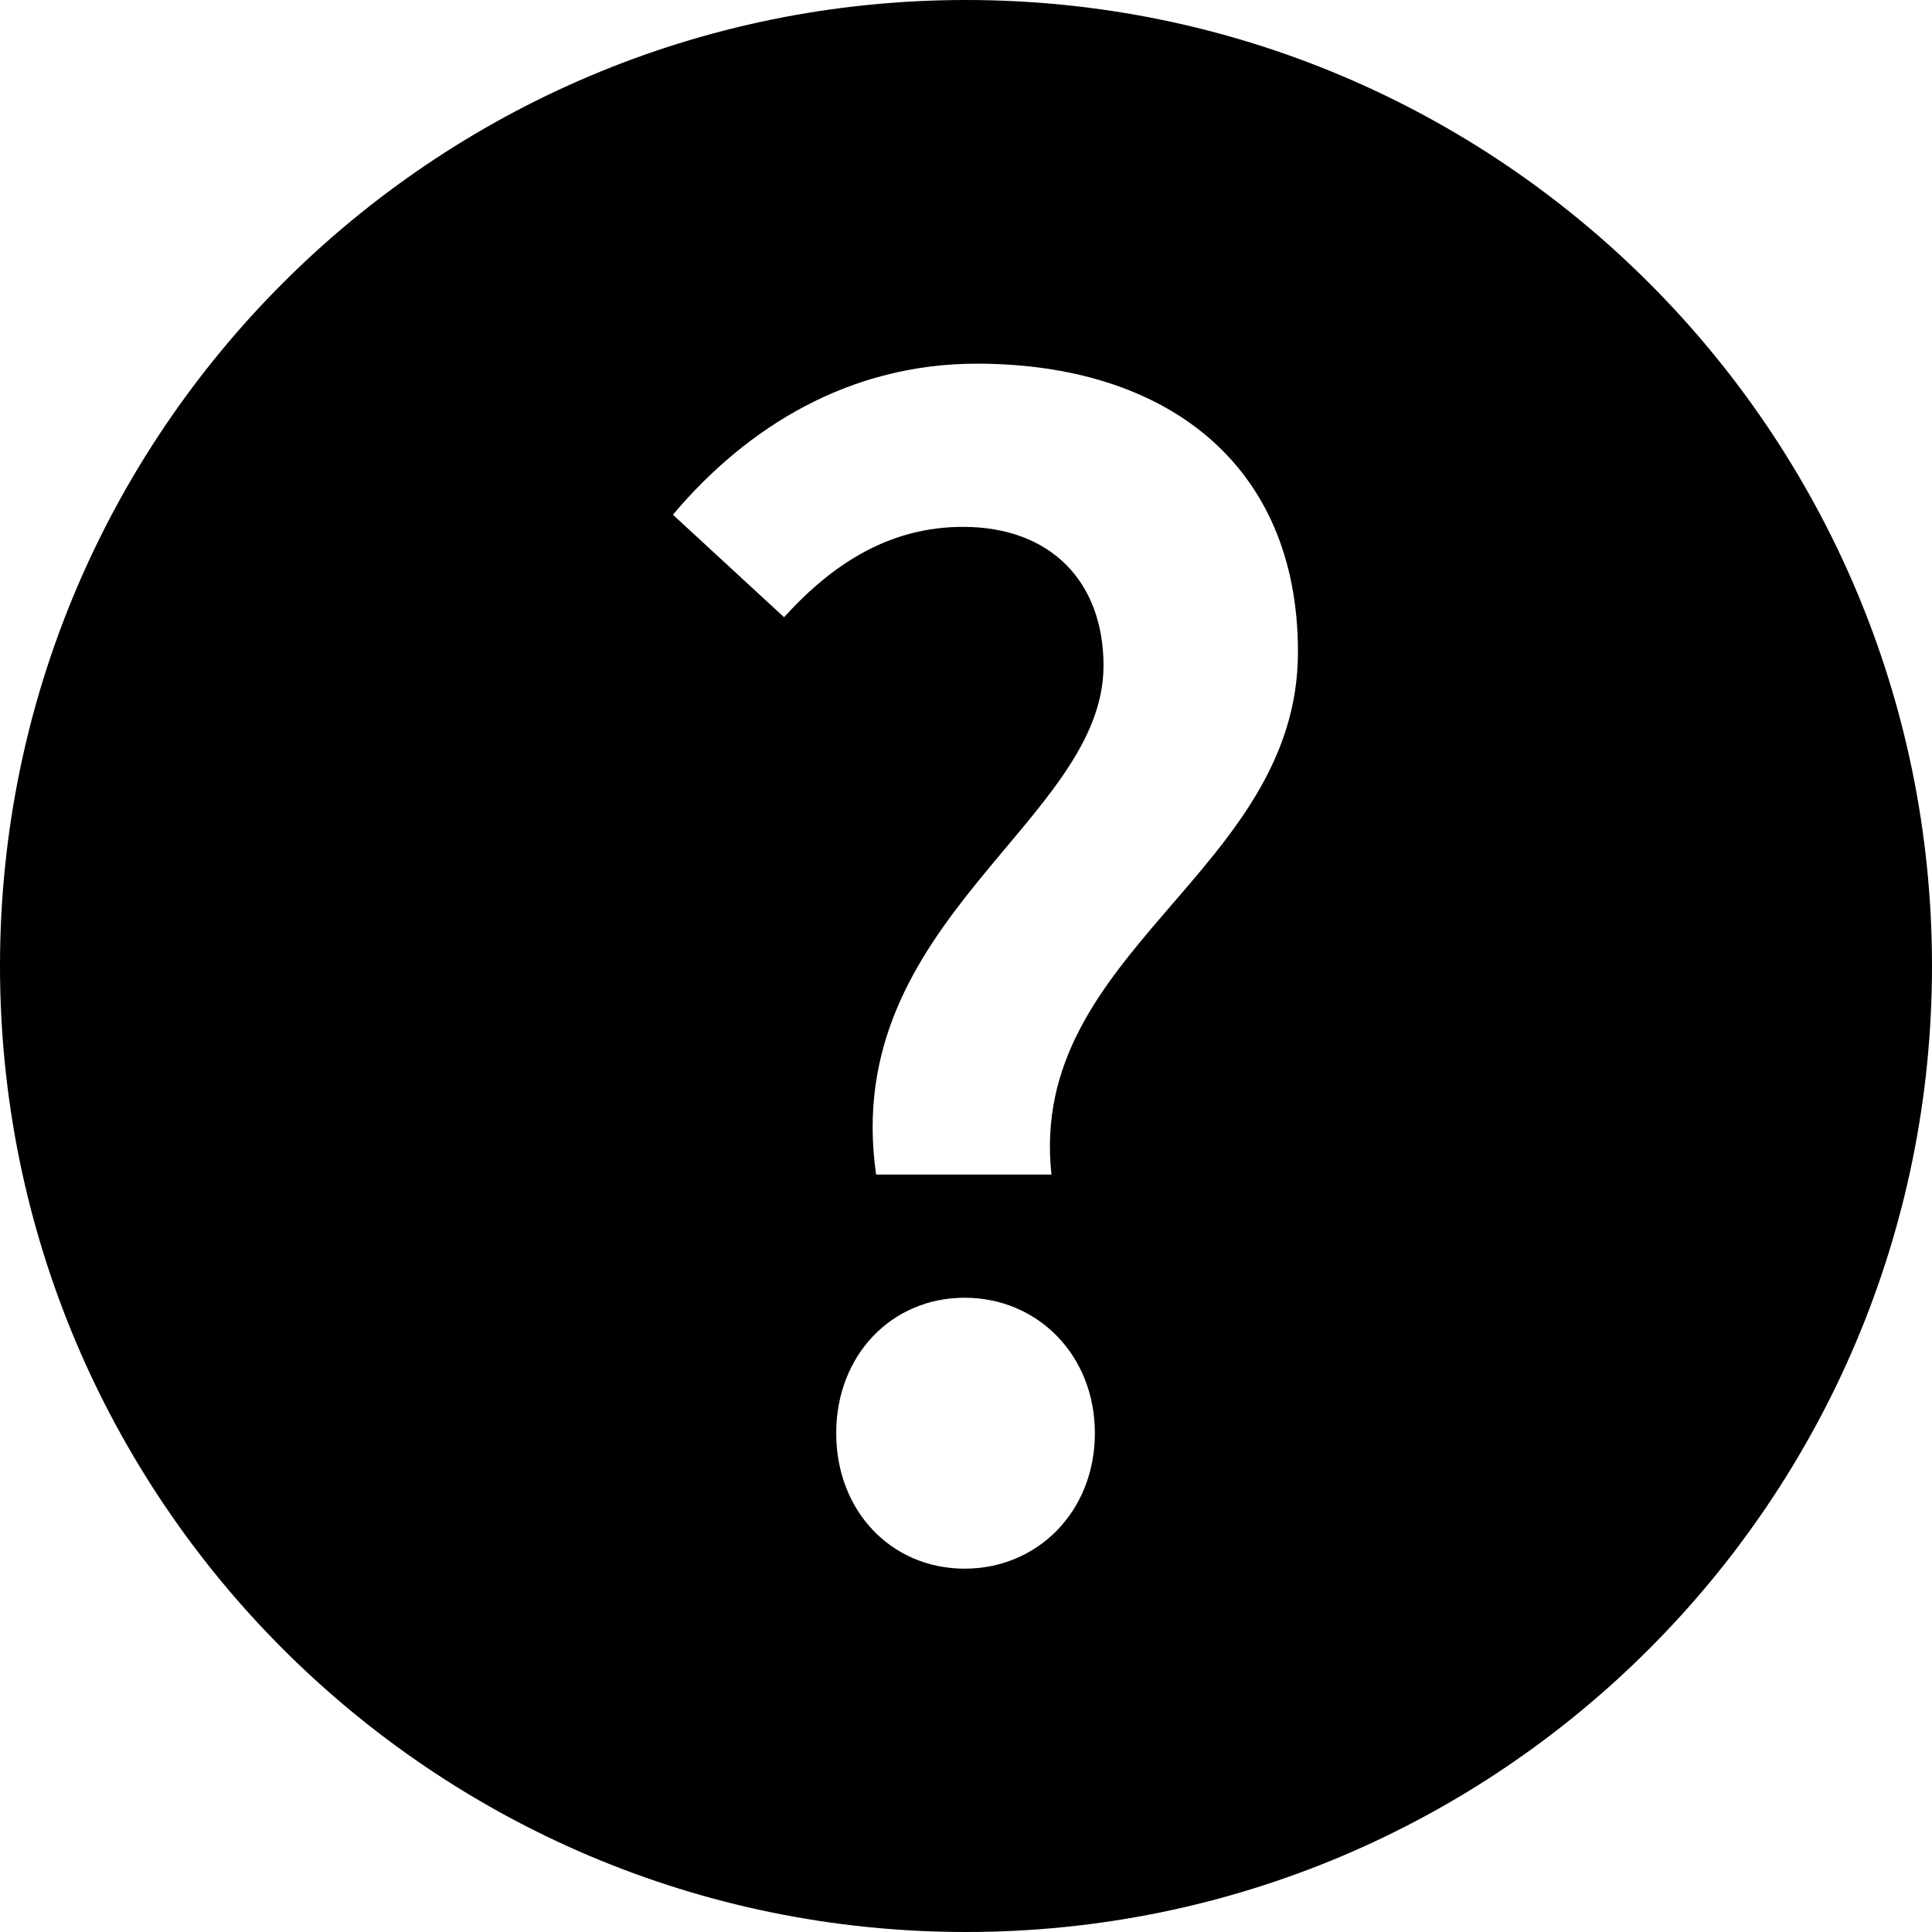
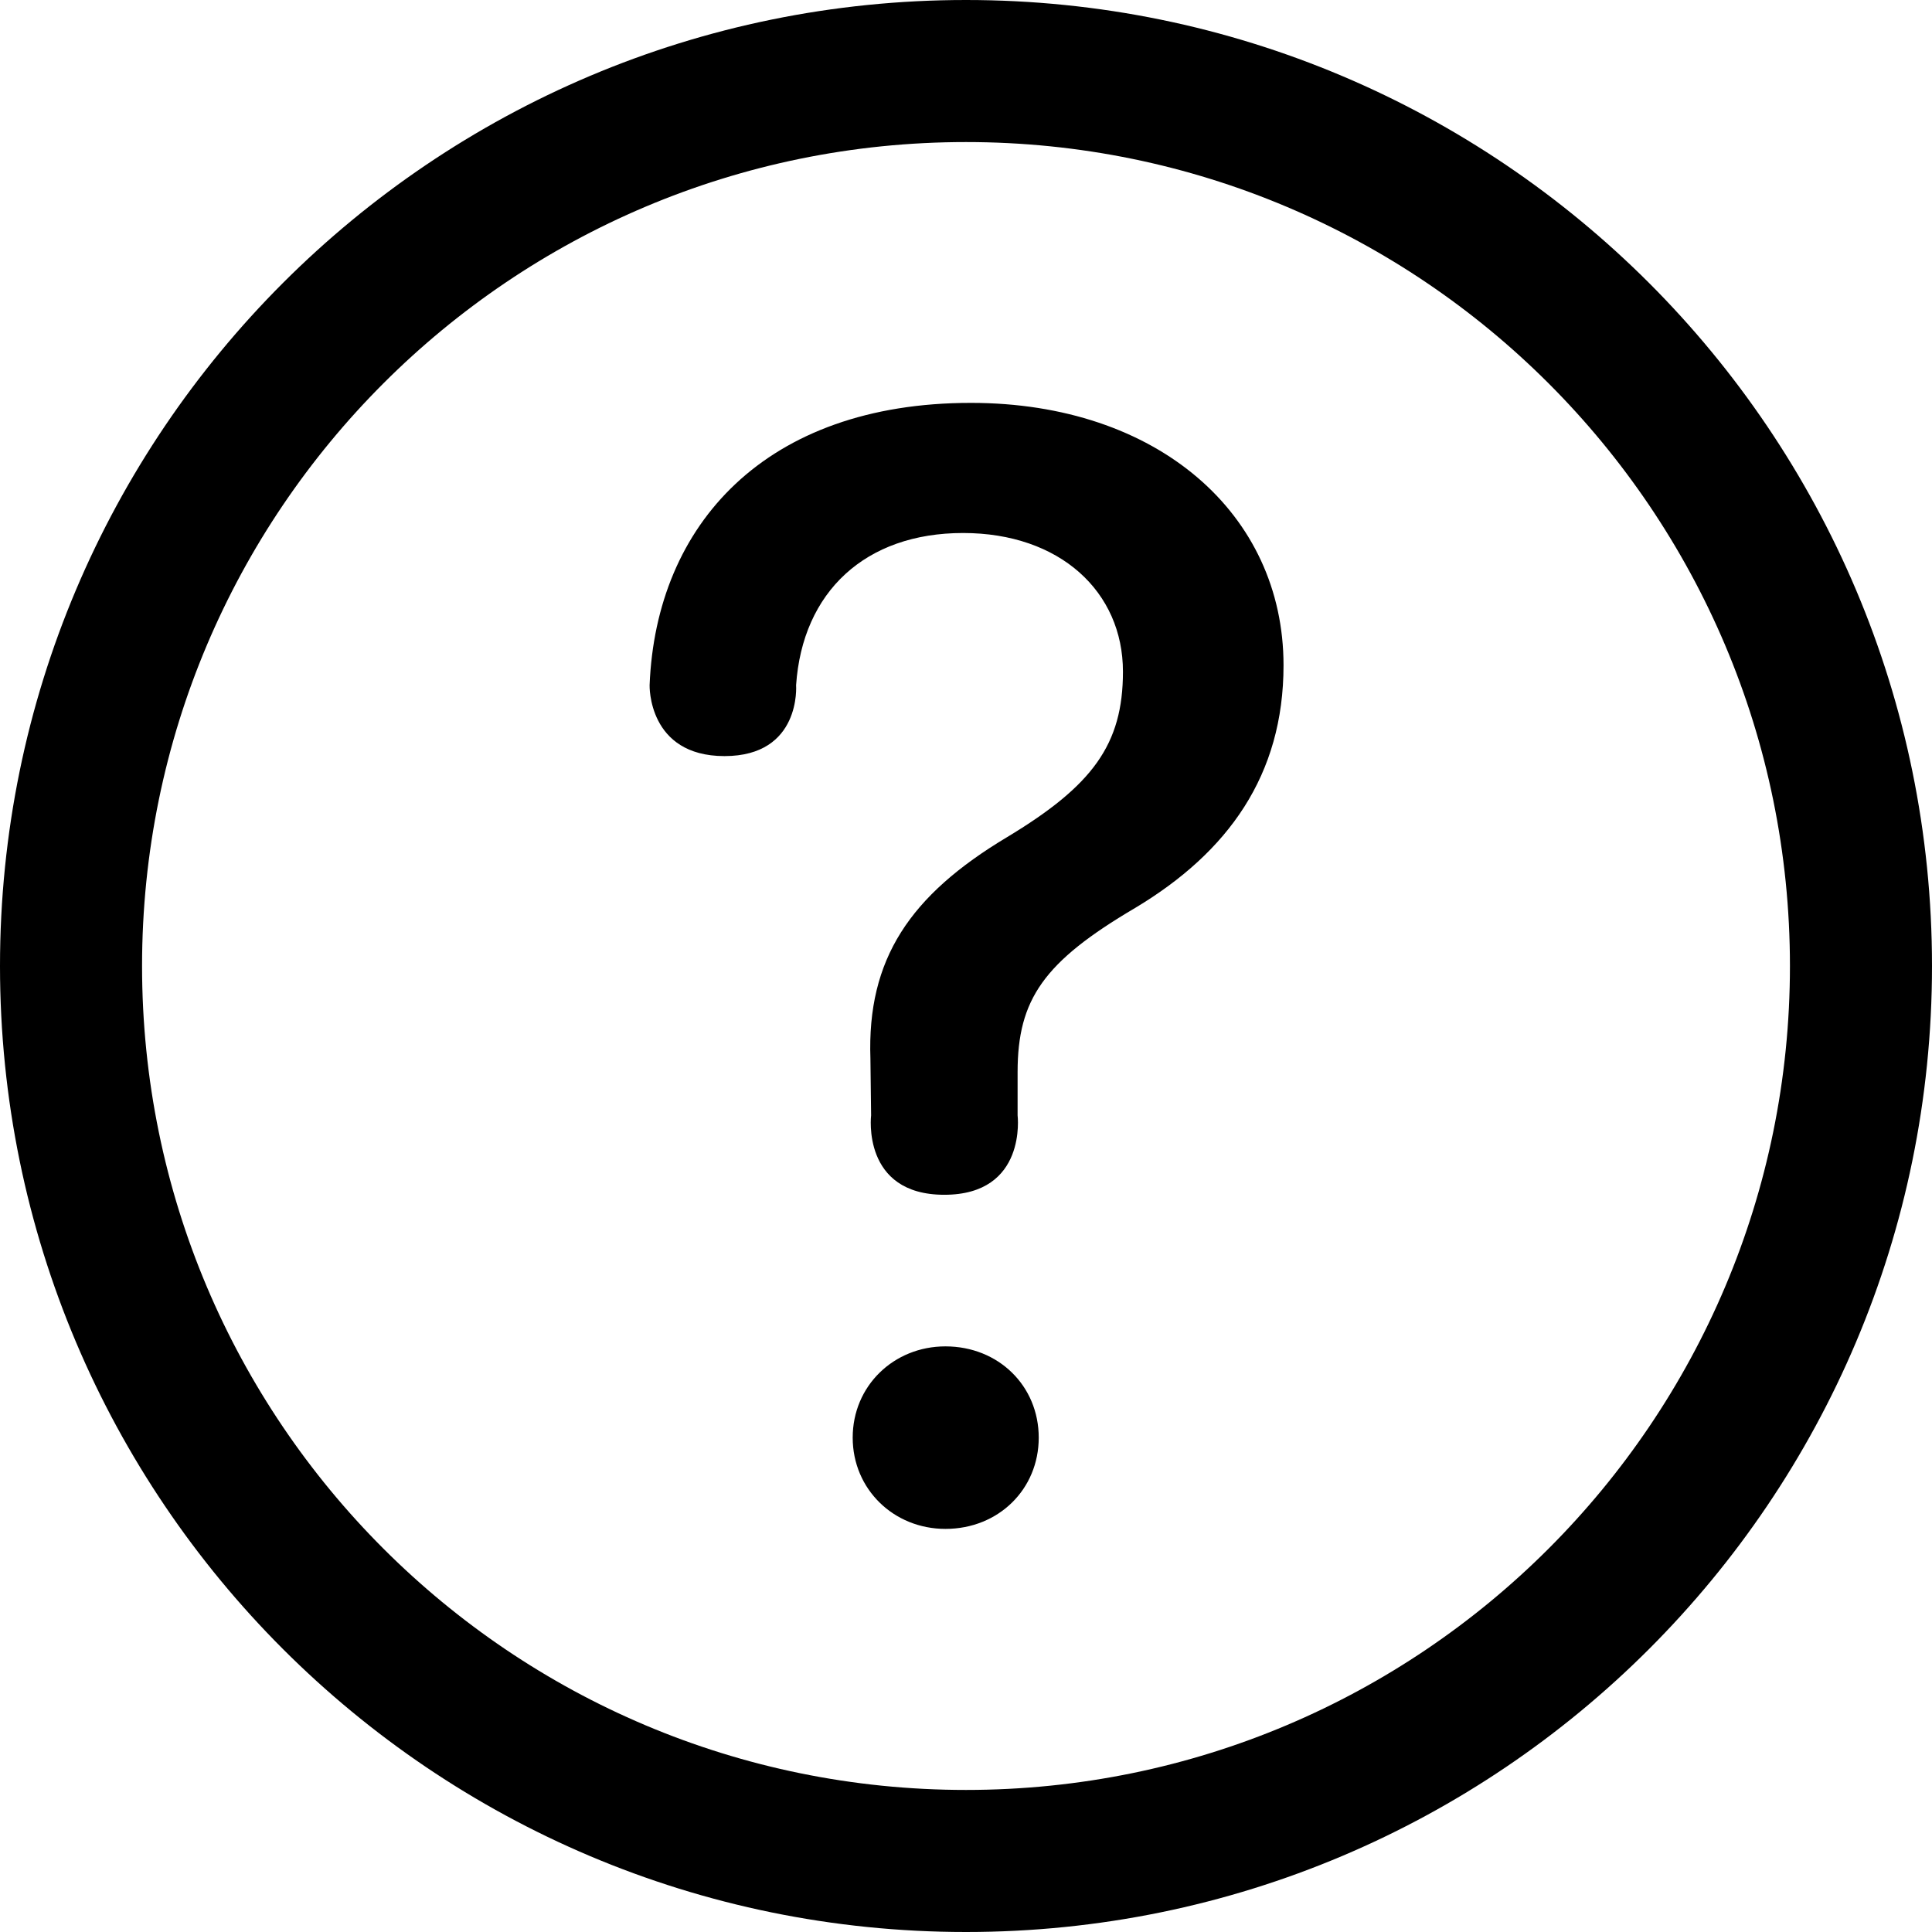
<svg xmlns="http://www.w3.org/2000/svg" width="17px" height="17px" viewBox="0 0 17 17" version="1.1">
  <defs />
-   <g id="Icon-Font" stroke="none" stroke-width="1" fill="none" fill-rule="evenodd">
-     <g id="icon-help" fill="#000000">
-       <path d="M8.5,17 C3.806,17 0,13.194 0,8.5 C0,3.806 3.806,0 8.5,0 C13.194,0 17,3.806 17,8.5 C17,13.194 13.194,17 8.5,17 Z M7.709,10.335 L9.252,10.335 C9.038,8.364 11.421,7.676 11.421,5.736 C11.421,4.071 10.245,3.2 8.595,3.2 C7.48,3.2 6.578,3.75 5.921,4.529 L6.899,5.431 C7.342,4.942 7.846,4.636 8.473,4.636 C9.252,4.636 9.71,5.125 9.71,5.858 C9.71,7.233 7.388,8.104 7.709,10.335 Z M7.358,12.611 C7.358,13.299 7.846,13.803 8.488,13.803 C9.13,13.803 9.634,13.299 9.634,12.611 C9.634,11.924 9.13,11.419 8.488,11.419 C7.846,11.419 7.358,11.924 7.358,12.611 Z" id="Combined-Shape" />
+   <g id="Symbols" stroke="none" stroke-width="1" fill="none" fill-rule="evenodd">
+     <g id="Icon/Help" fill-rule="nonzero" fill="#000000">
+       <path d="M8.5,15.75 C12.504,15.75 15.75,12.504 15.75,8.5 C15.75,4.496 12.504,1.25 8.5,1.25 C4.496,1.25 1.25,4.496 1.25,8.5 C1.25,12.504 4.496,15.75 8.5,15.75 Z M8.5,17 C3.806,17 0,13.194 0,8.5 C0,3.806 3.806,0 8.5,0 C13.194,0 17,3.806 17,8.5 C17,13.194 13.194,17 8.5,17 Z M5.716,6.029 C5.716,6.029 5.698,6.653 6.375,6.653 C7.052,6.653 7.005,6.029 7.005,6.029 C7.061,5.207 7.615,4.69 8.474,4.69 C9.327,4.69 9.881,5.207 9.881,5.91 C9.881,6.551 9.614,6.913 8.86,7.367 C8.007,7.878 7.628,8.438 7.659,9.316 L7.665,9.814 C7.665,9.814 7.579,10.513 8.309,10.513 C9.04,10.513 8.954,9.814 8.954,9.814 L8.954,9.434 C8.954,8.793 9.184,8.463 9.987,7.99 C10.809,7.498 11.294,6.819 11.294,5.854 C11.294,4.522 10.186,3.545 8.543,3.545 C6.737,3.545 5.772,4.615 5.716,6.029 Z M8.319,13.453 C8.786,13.453 9.14,13.104 9.14,12.65 C9.14,12.195 8.786,11.847 8.319,11.847 C7.864,11.847 7.503,12.195 7.503,12.65 C7.503,13.104 7.864,13.453 8.319,13.453 Z" id="Combined-Shape" />
    </g>
  </g>
</svg>
